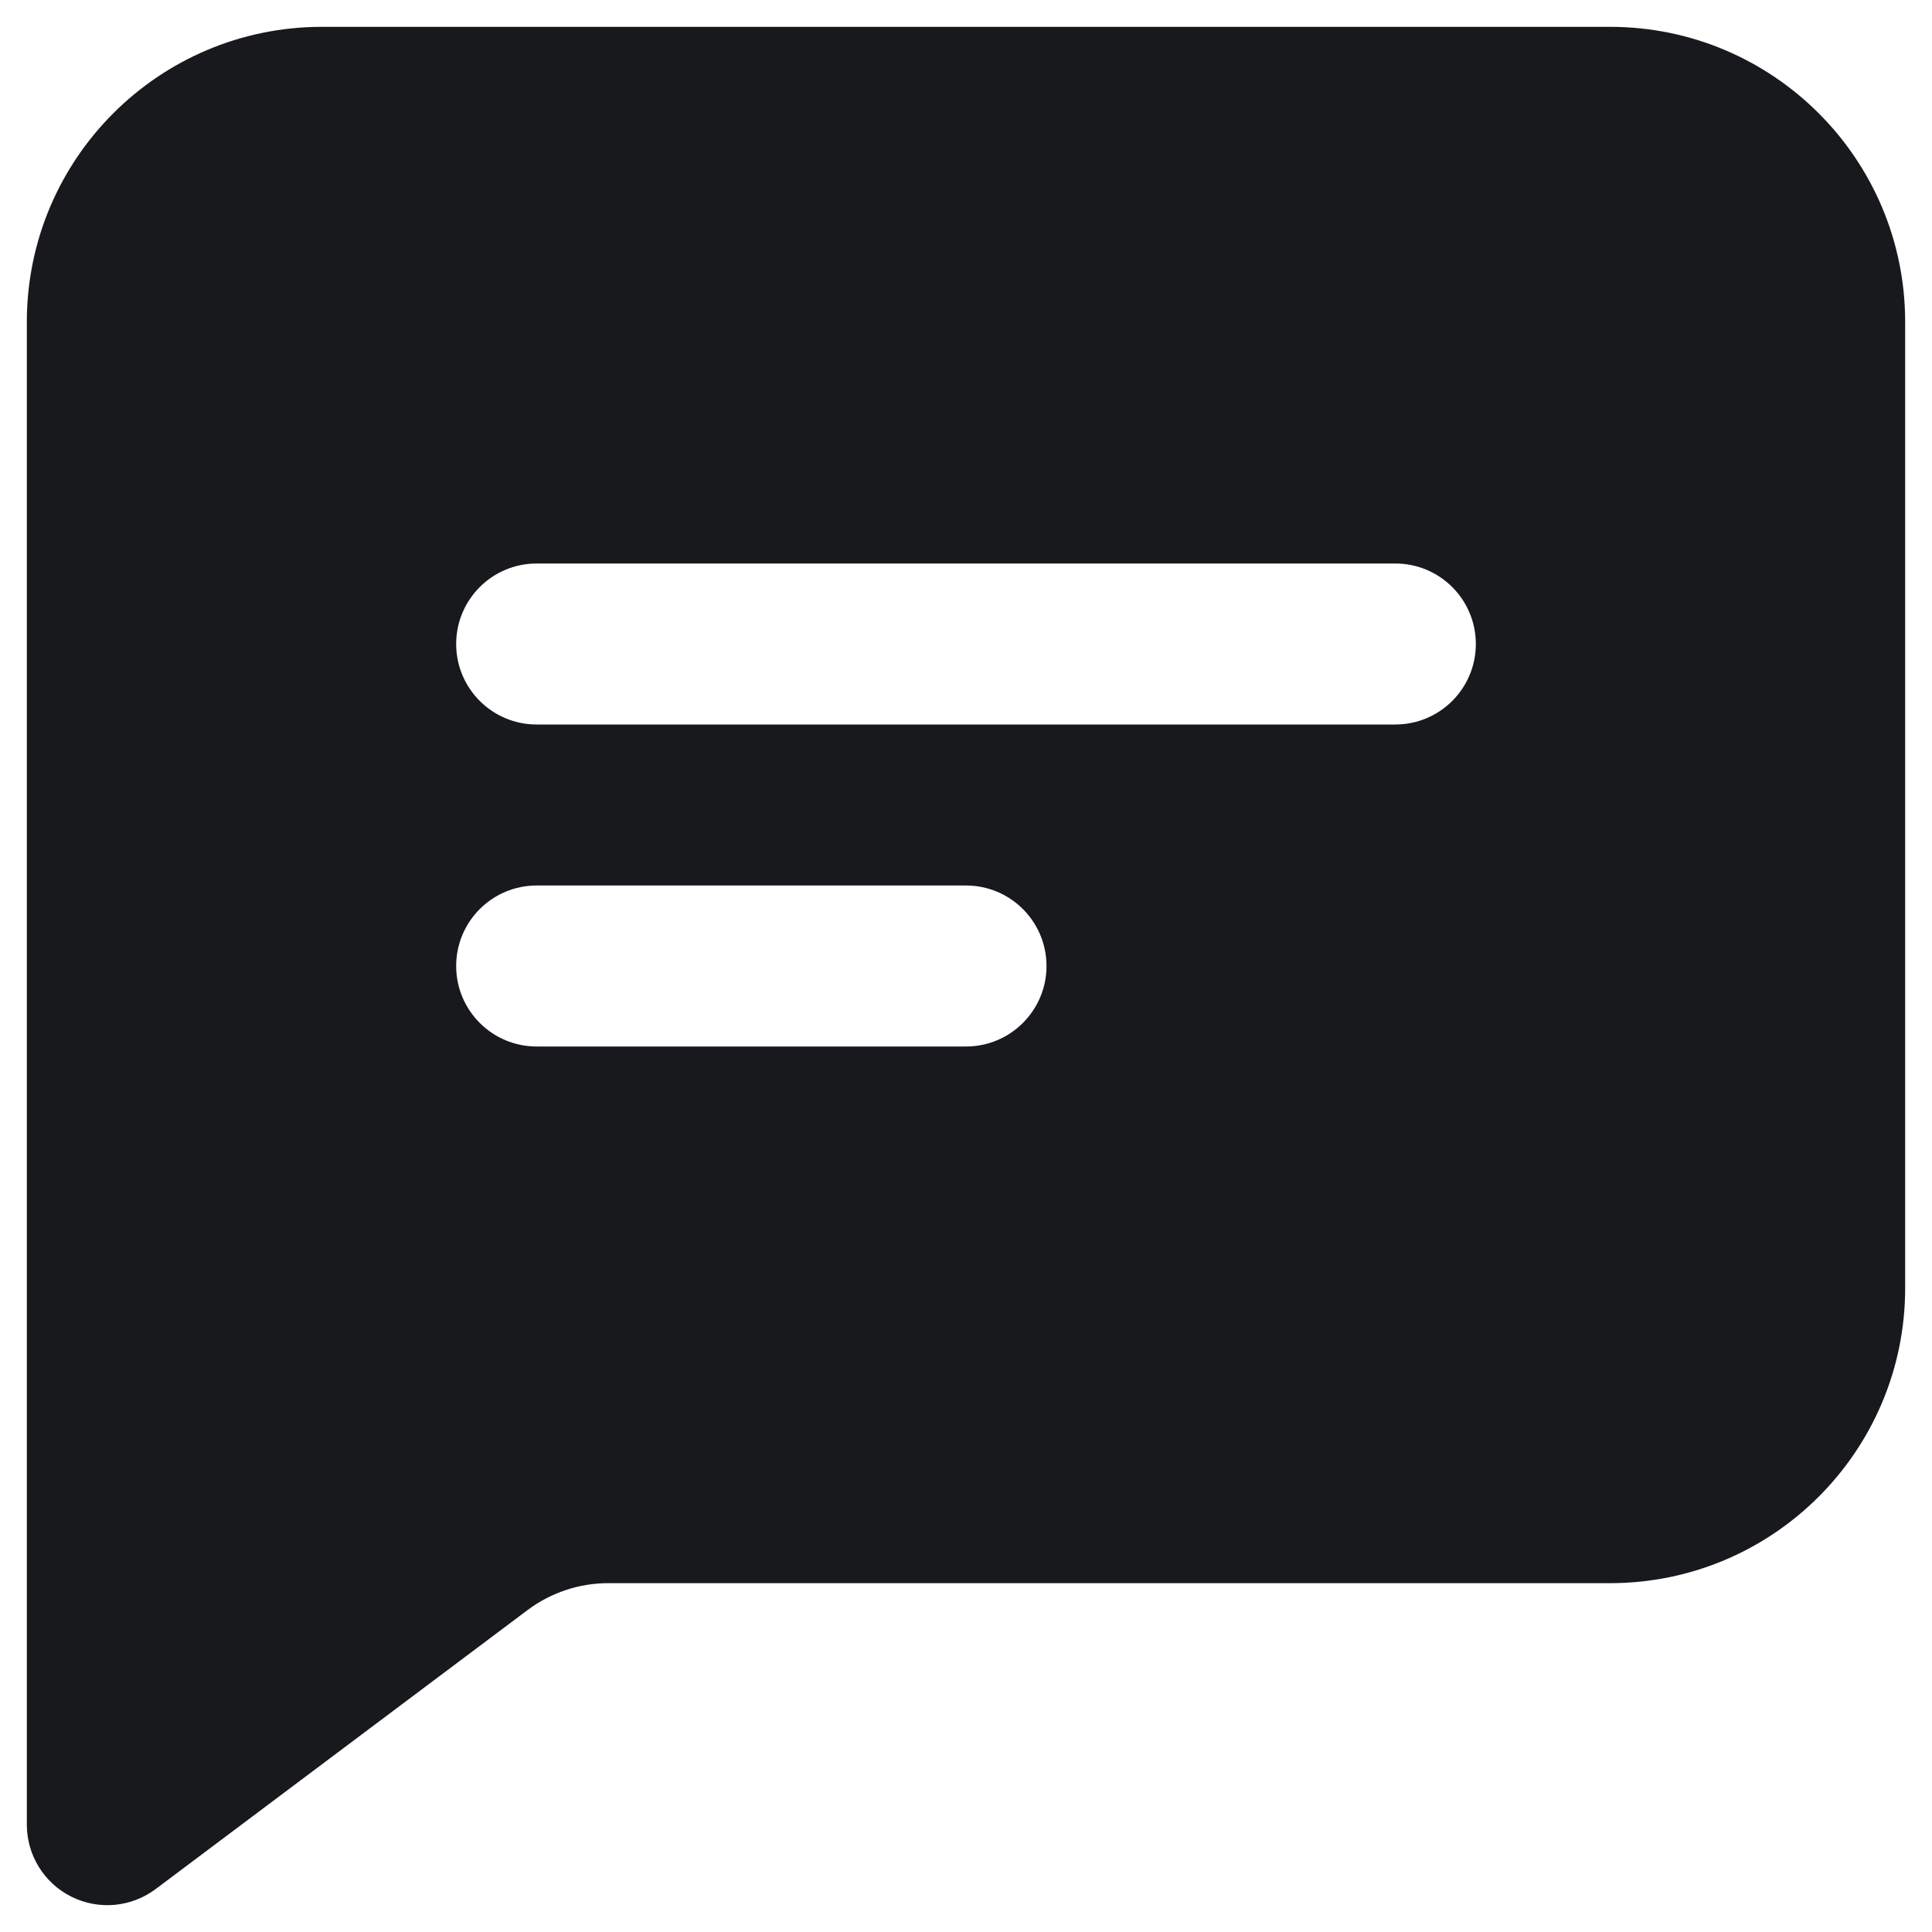
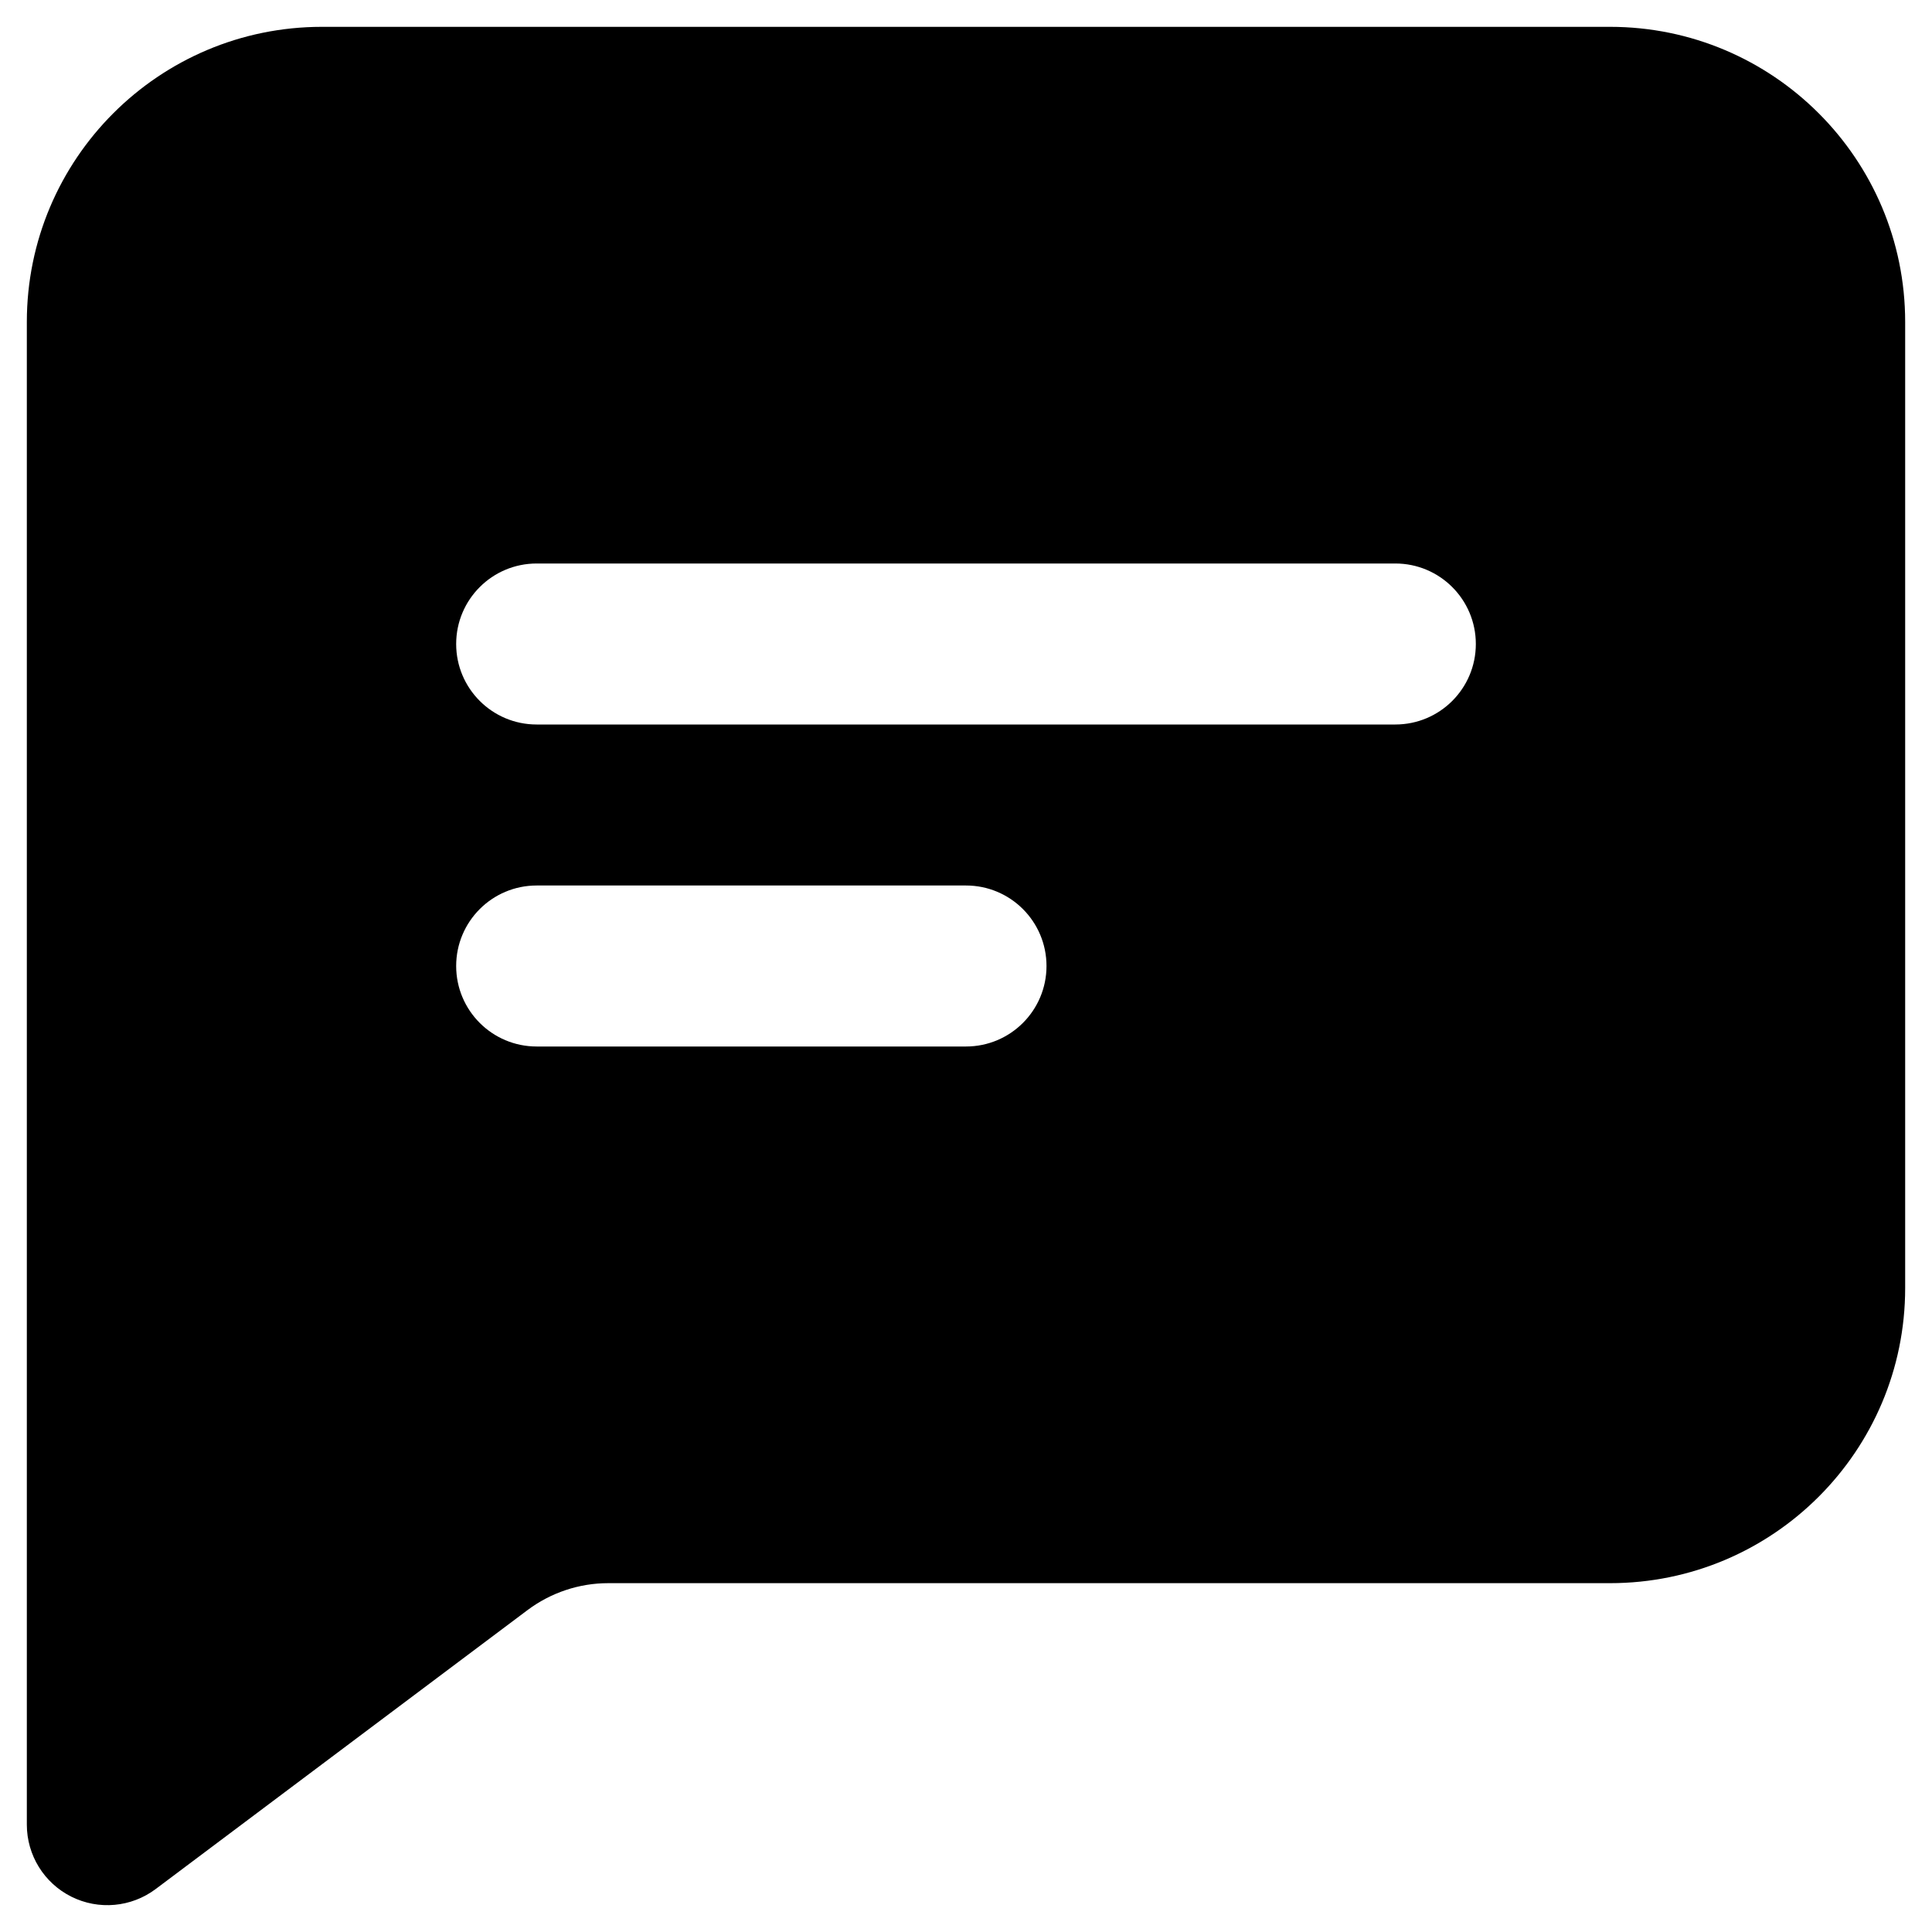
<svg xmlns="http://www.w3.org/2000/svg" width="18" height="18" fill="none" viewBox="0 0 18 18">
-   <path fill="#17191C" fill-rule="evenodd" d="M3 .25A2.75 2.75 0 0 0 .25 3v14a.75.75 0 0 0 1.2.6L4.916 15c.217-.162.48-.25.75-.25H15A2.75 2.75 0 0 0 17.75 12V3A2.75 2.75 0 0 0 15 .25H3ZM4.25 6A.75.75 0 0 1 5 5.25h8a.75.75 0 0 1 0 1.5H5A.75.75 0 0 1 4.25 6ZM5 8.25a.75.75 0 0 0 0 1.5h4a.75.75 0 1 0 0-1.5H5Z" clip-rule="evenodd" />
+   <path fill="currentColor" fill-rule="evenodd" d="M3 .25A2.75 2.75 0 0 0 .25 3v14a.75.75 0 0 0 1.2.6L4.916 15c.217-.162.48-.25.75-.25H15A2.75 2.75 0 0 0 17.75 12V3A2.75 2.75 0 0 0 15 .25H3ZM4.25 6A.75.75 0 0 1 5 5.25h8a.75.75 0 0 1 0 1.5H5A.75.75 0 0 1 4.25 6ZM5 8.25a.75.75 0 0 0 0 1.5h4a.75.75 0 1 0 0-1.5H5Z" clip-rule="evenodd" />
</svg>
